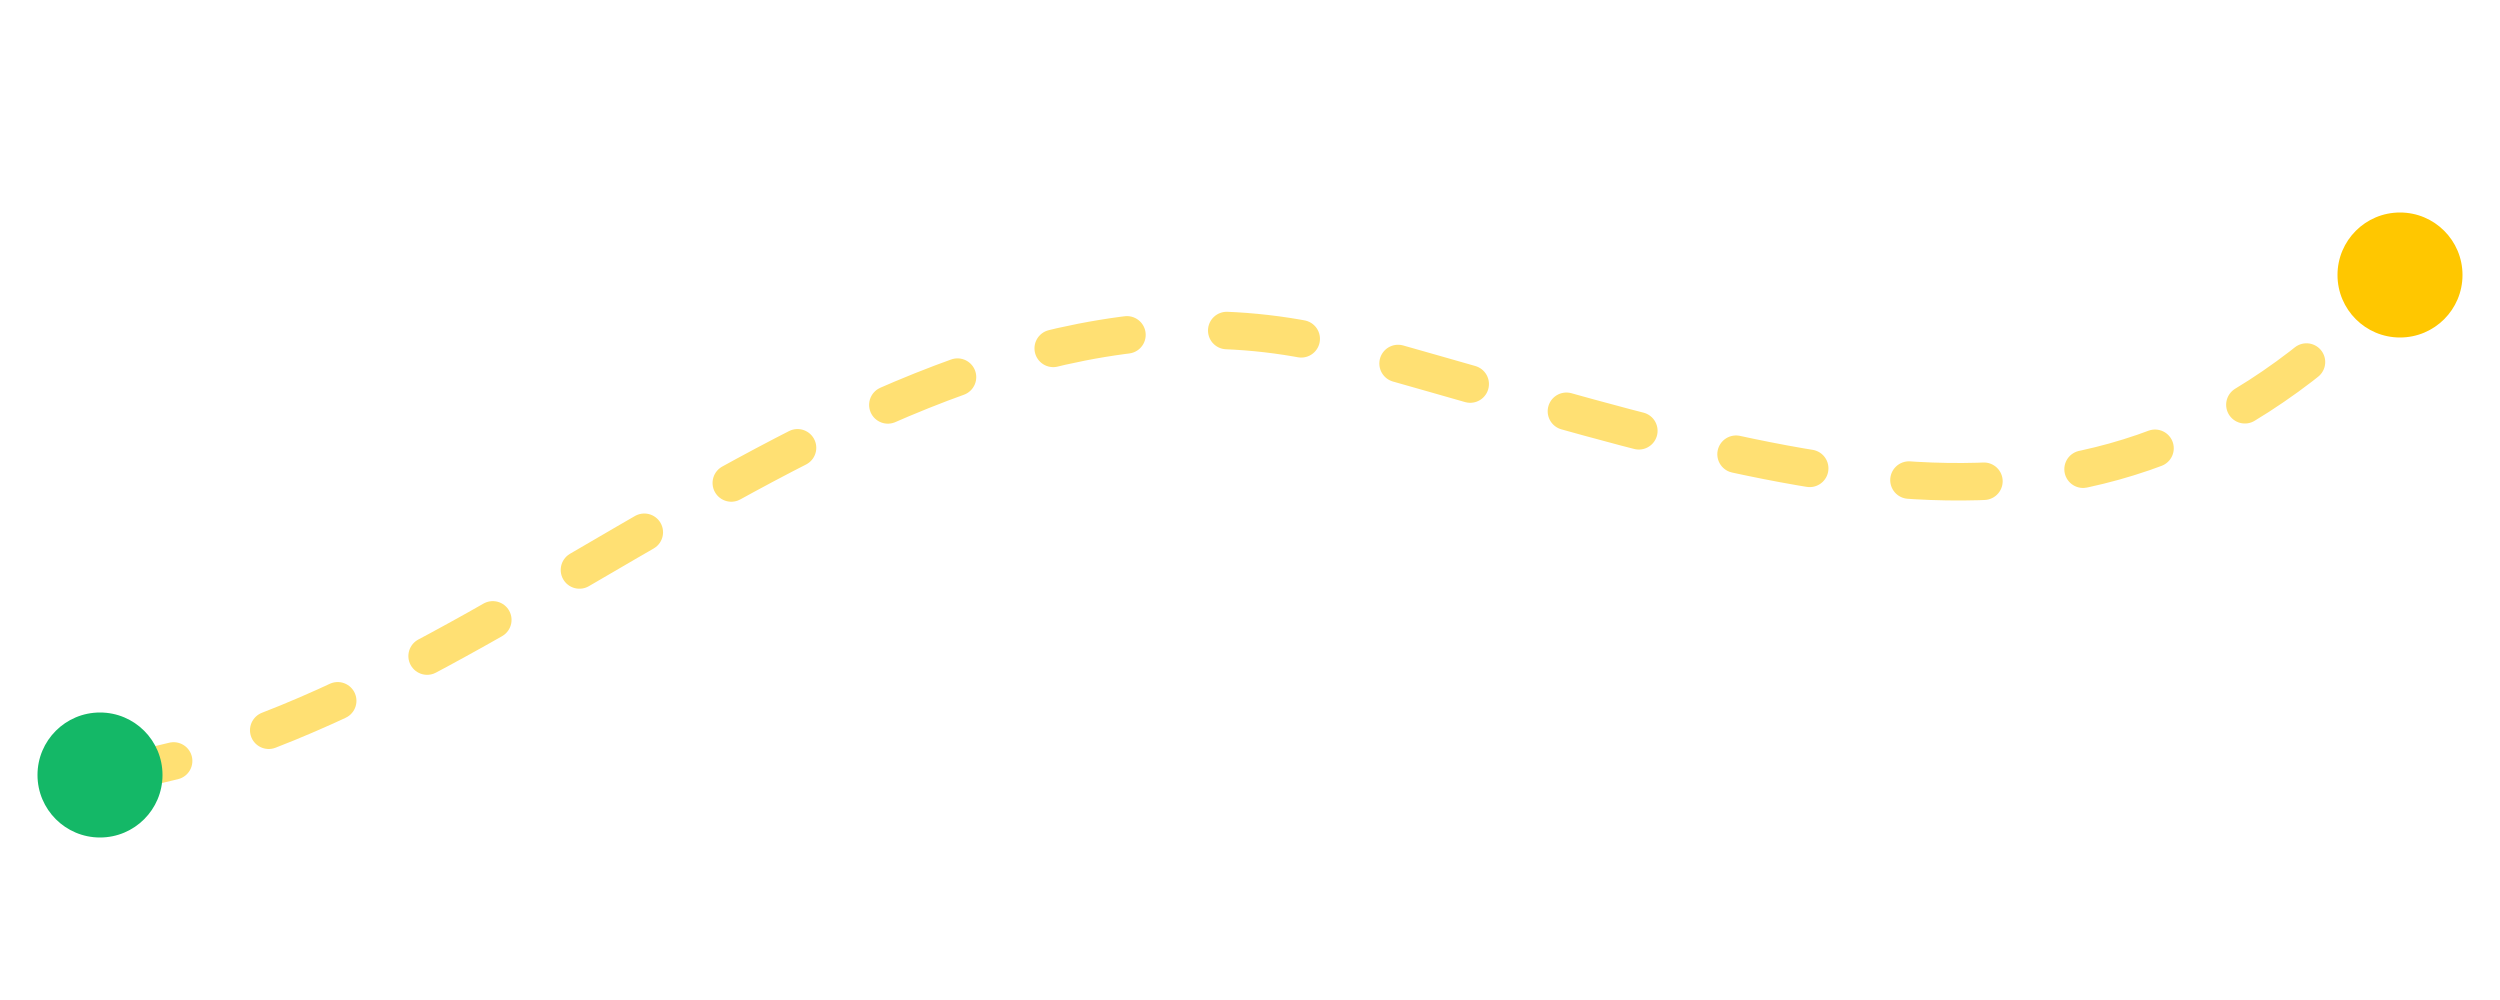
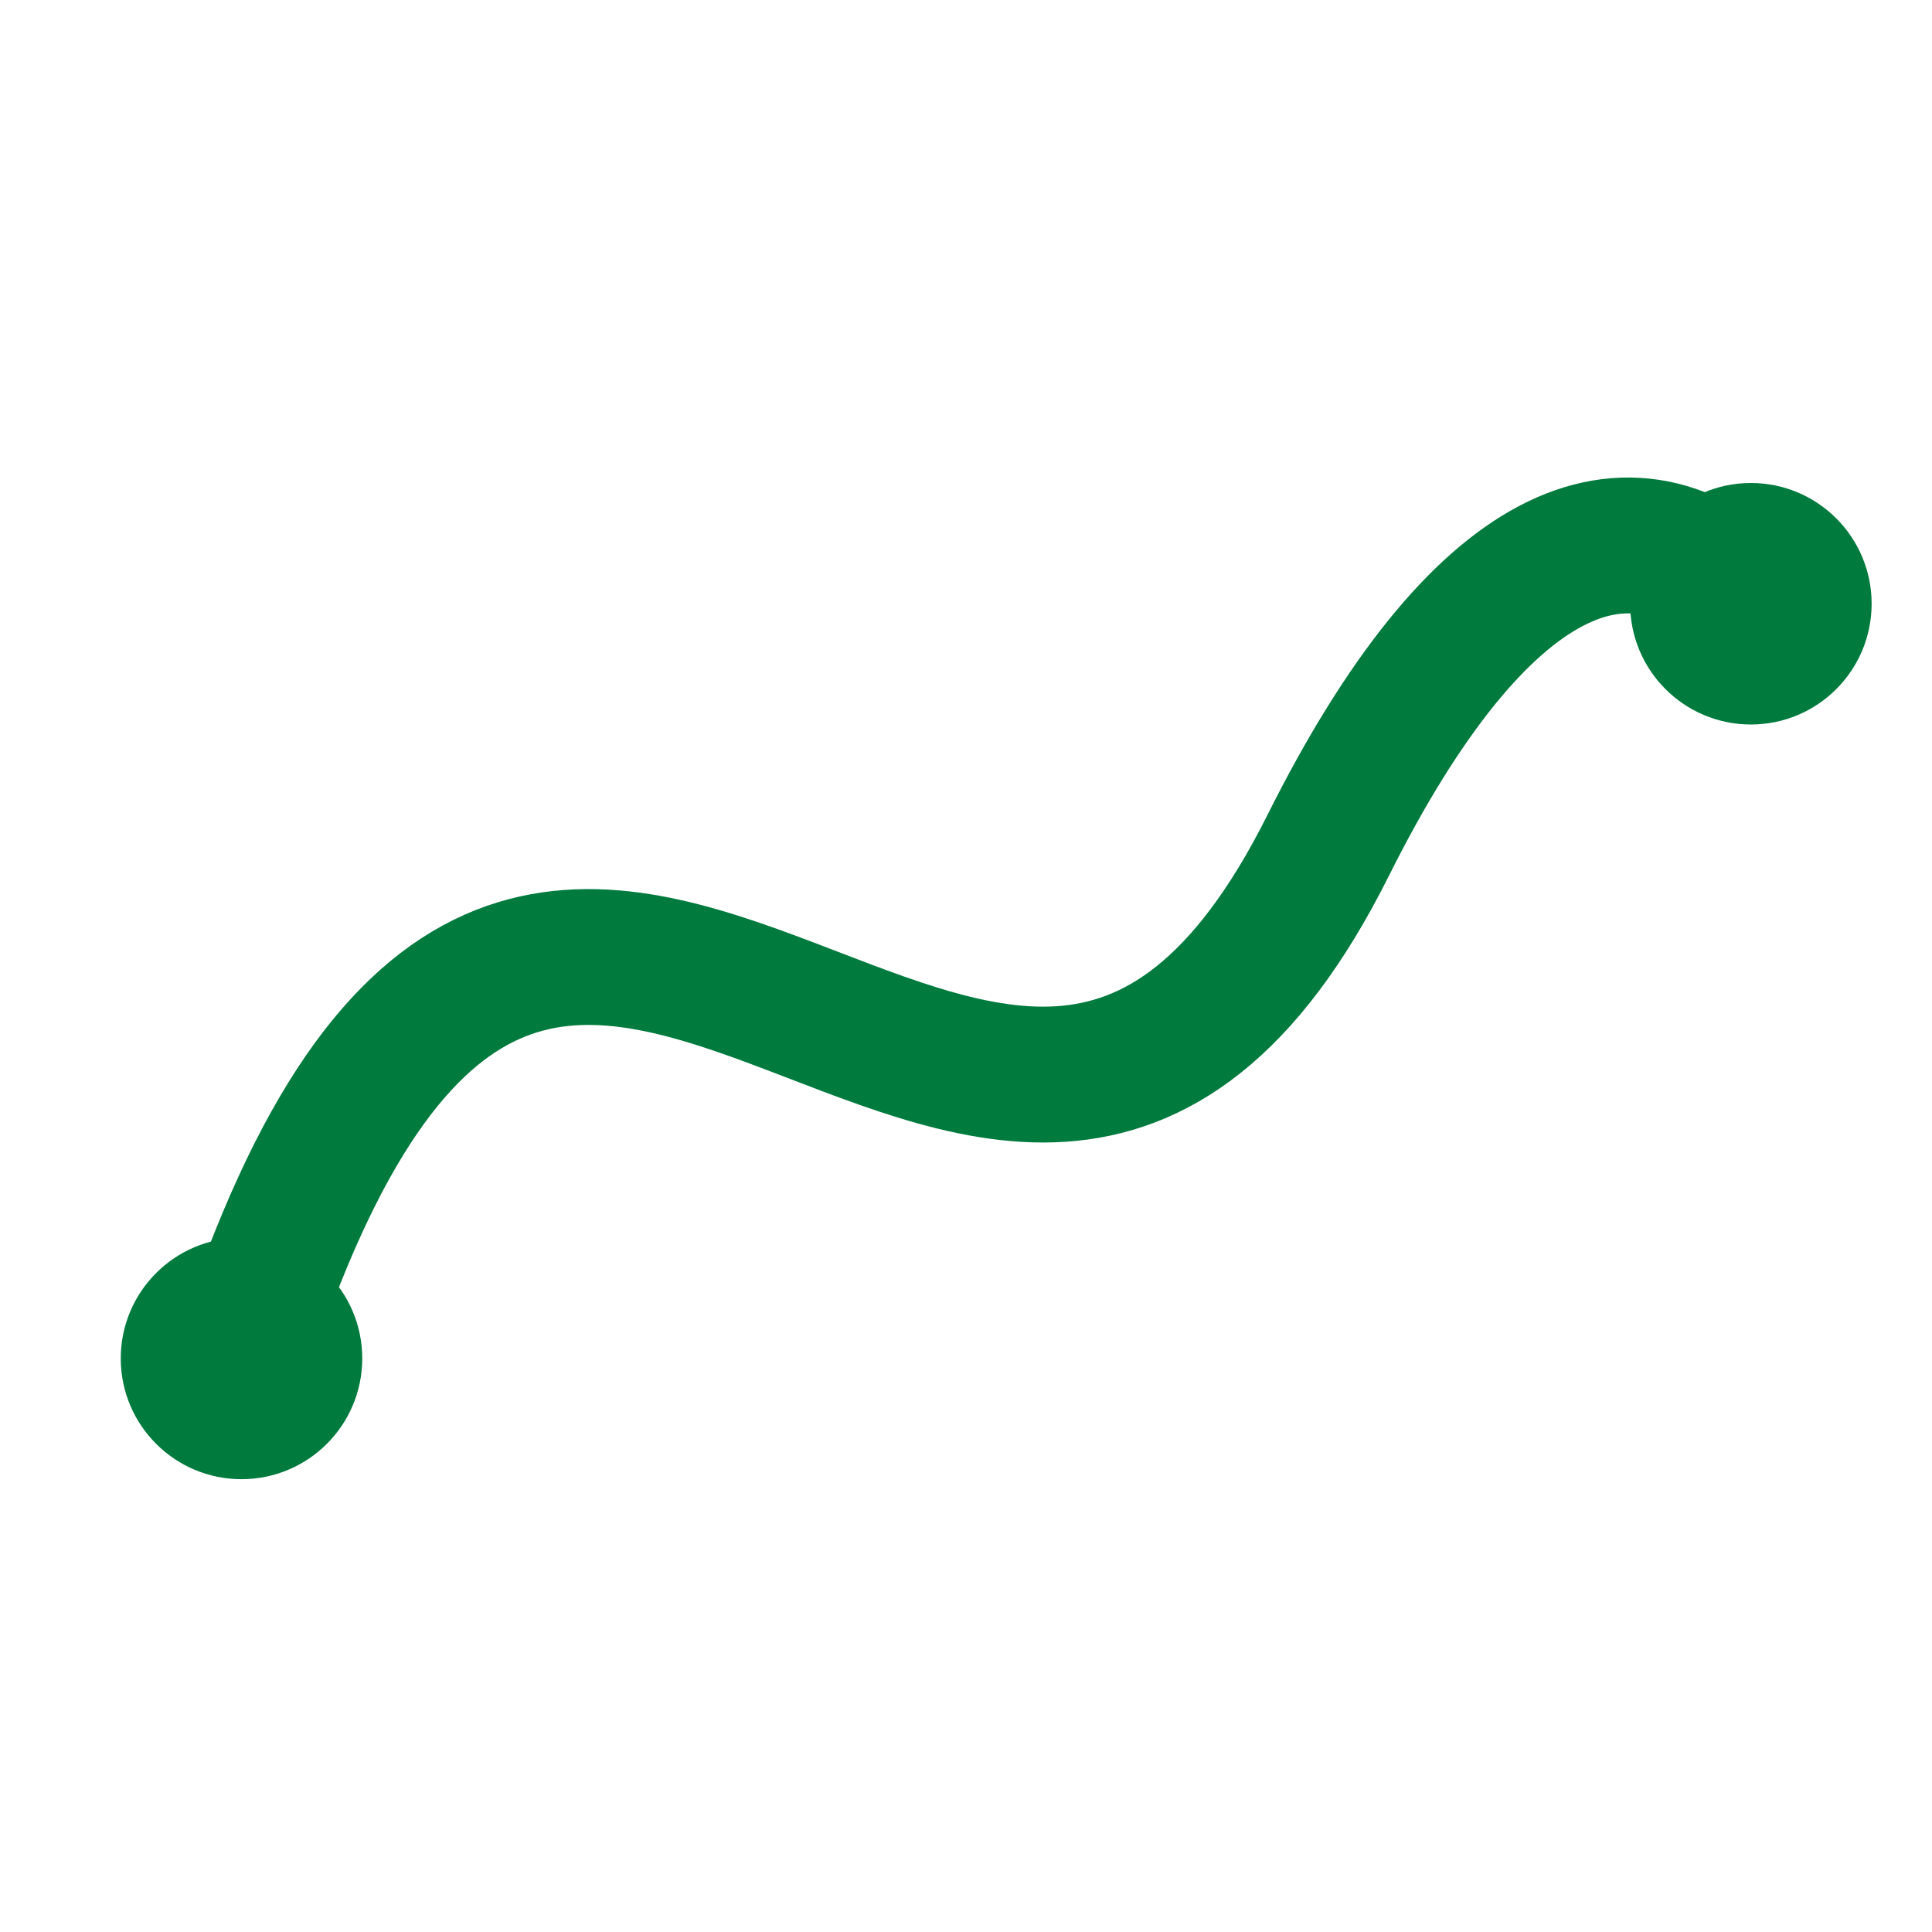
- <svg xmlns="http://www.w3.org/2000/svg" viewBox="0 0 200 80" fill="none">
-   <path d="M8 62 C 40 58, 72 18, 108 28 S 168 48, 192 22" stroke="#FFC700" stroke-width="3" stroke-linecap="round" stroke-dasharray="6 8" opacity="0.55" />
-   <circle cx="8" cy="62" r="5" fill="#14B867" />
-   <circle cx="192" cy="22" r="5" fill="#FFC700" />
+ <svg xmlns="http://www.w3.org/2000/svg" viewBox="0 0 64 64" fill="none" aria-hidden="true">
+   <style>.s{stroke:#007A3D;stroke-width:4.5;stroke-linecap:round;stroke-linejoin:round}.sg{stroke:#64748B;stroke-width:4.5;stroke-linecap:round;stroke-linejoin:round}.f{fill:#007A3D}.fm{fill:#EAFBF1}.fr{fill:#E31B23}.fy{fill:#FFD100}.fb{fill:#1A56DB}</style>
+   <path class="s" d="M8 45C18 14 33 50 44 28c5-10 10-12 14-8" />
+   <circle class="f" cx="8" cy="45" r="4" />
+   <circle class="f" cx="58" cy="20" r="4" />
</svg>
